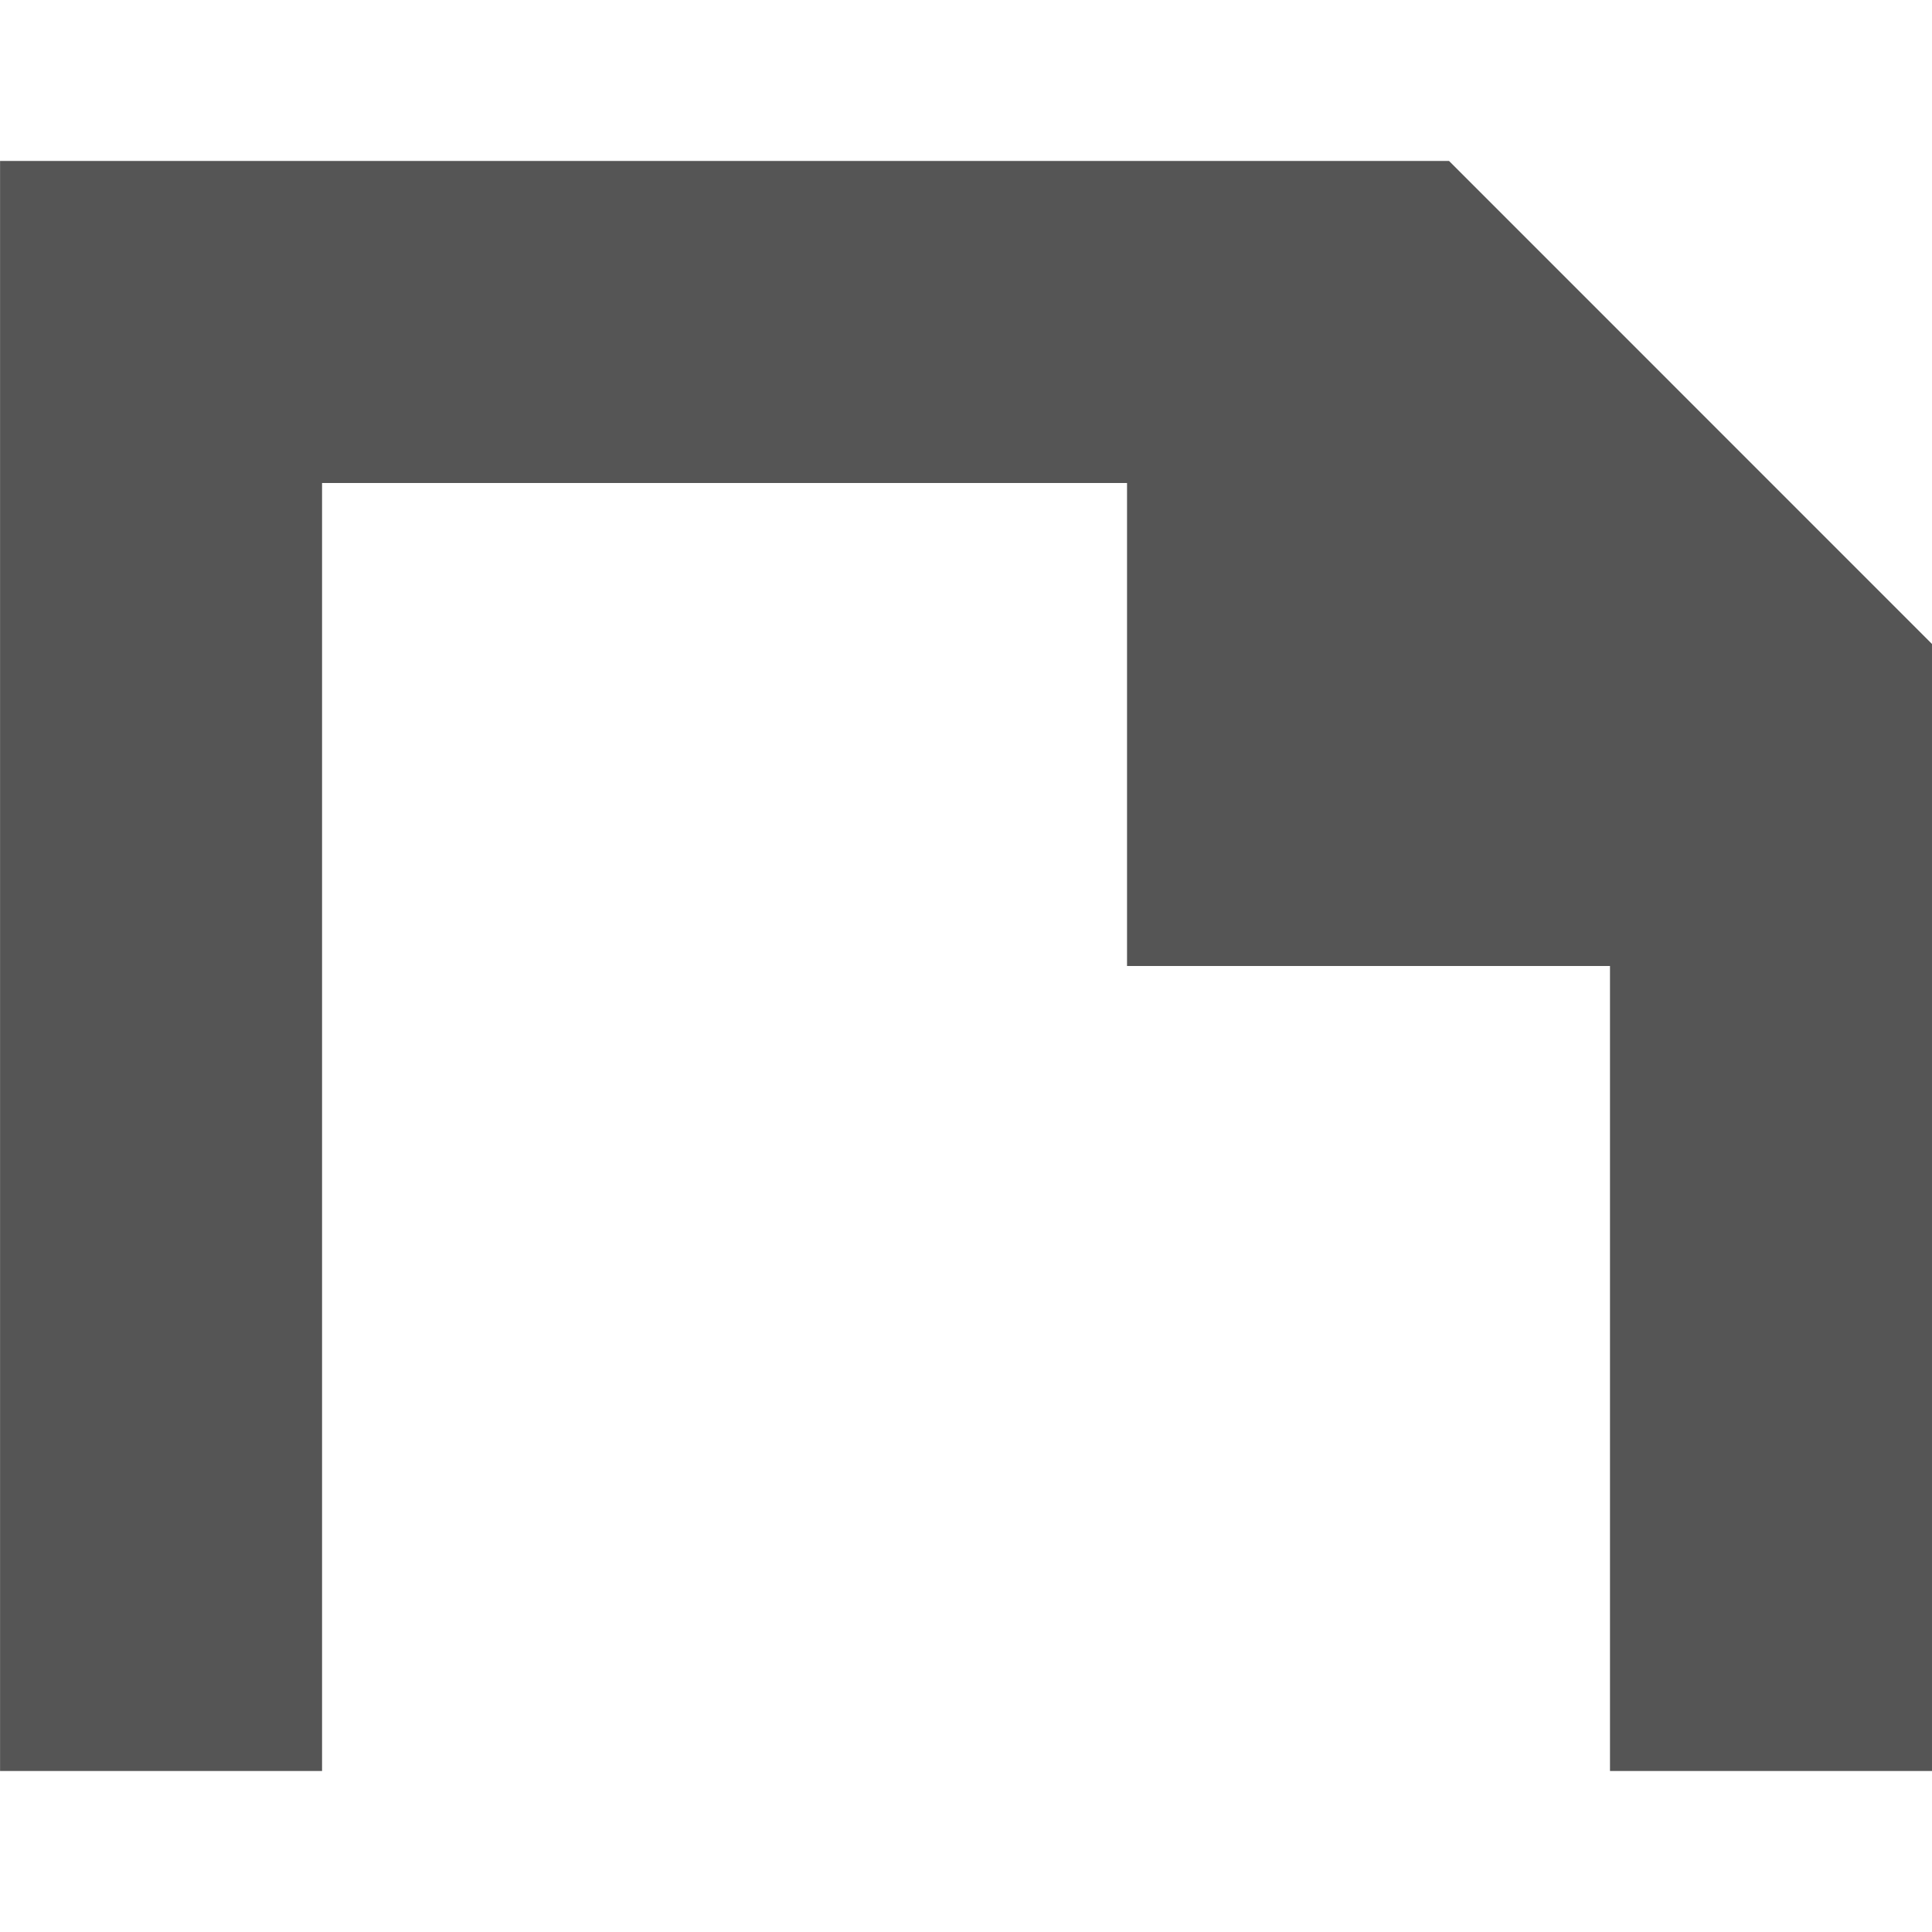
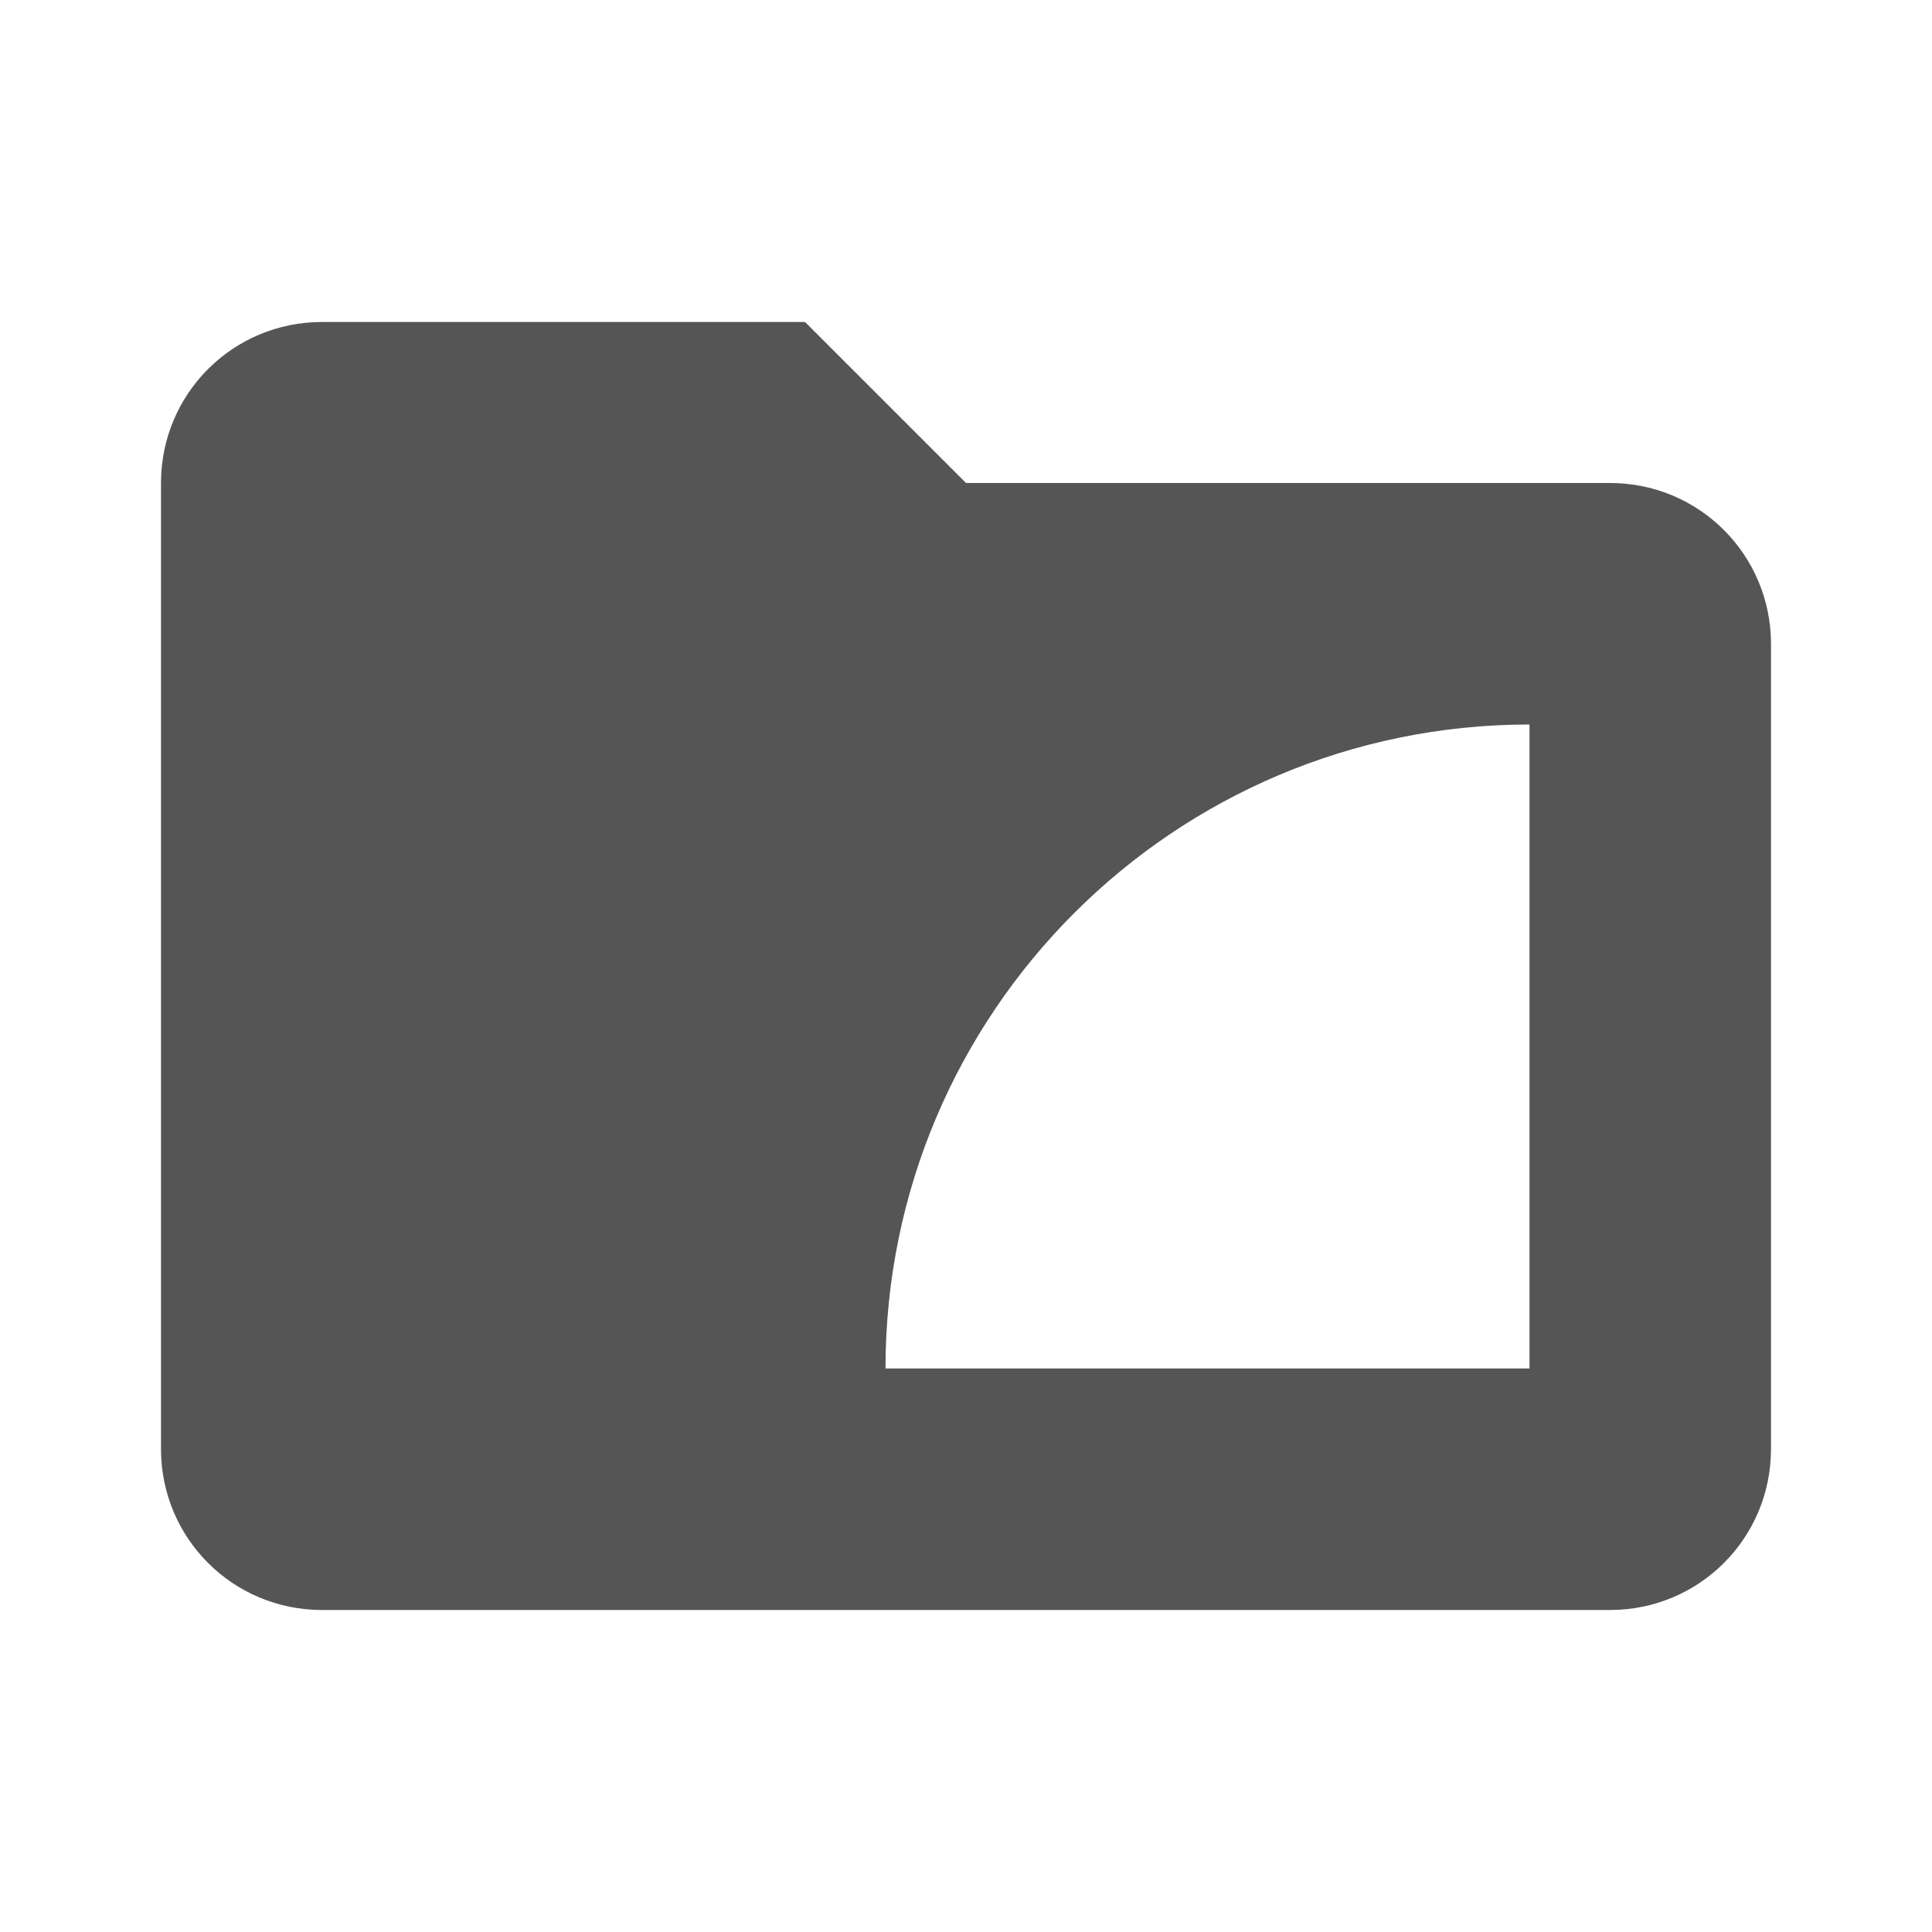
- <svg xmlns="http://www.w3.org/2000/svg" height="12" width="12" viewBox="0 0 12 12" version="1.1">
-   <g transform="matrix(0.6800573,0,0,0.7072828,-313.8665,-213.1104)">
-     <path d="m479.175 316.861 0-9.897-4.411-4.242-13.234-0 0 14.139 2.941-0-0-11.311 7.352 0 0 4.242 4.411 0-0 7.069" fill="#555" />
-   </g>
+ <svg xmlns="http://www.w3.org/2000/svg" height="24" width="24" viewBox="0 0 24 24" version="1.1" id="svg2">
+   <defs id="defs8" />
+   <path style="fill:#555555;fill-opacity:1;fill-rule:nonzero;stroke:none" d="M 4 4 C 2.892 4 2 4.892 2 6 L 2 18 C 2 19.108 2.892 20 4 20 L 20 20 C 21.108 20 22 19.108 22 18 L 22 8 C 22 6.892 21.108 6 20 6 L 12 6 L 10 4 L 4 4 z M 19 9 L 19 17 L 11 17 C 11 12.582 14.582 9 19 9 z " id="rect3757" />
</svg>
